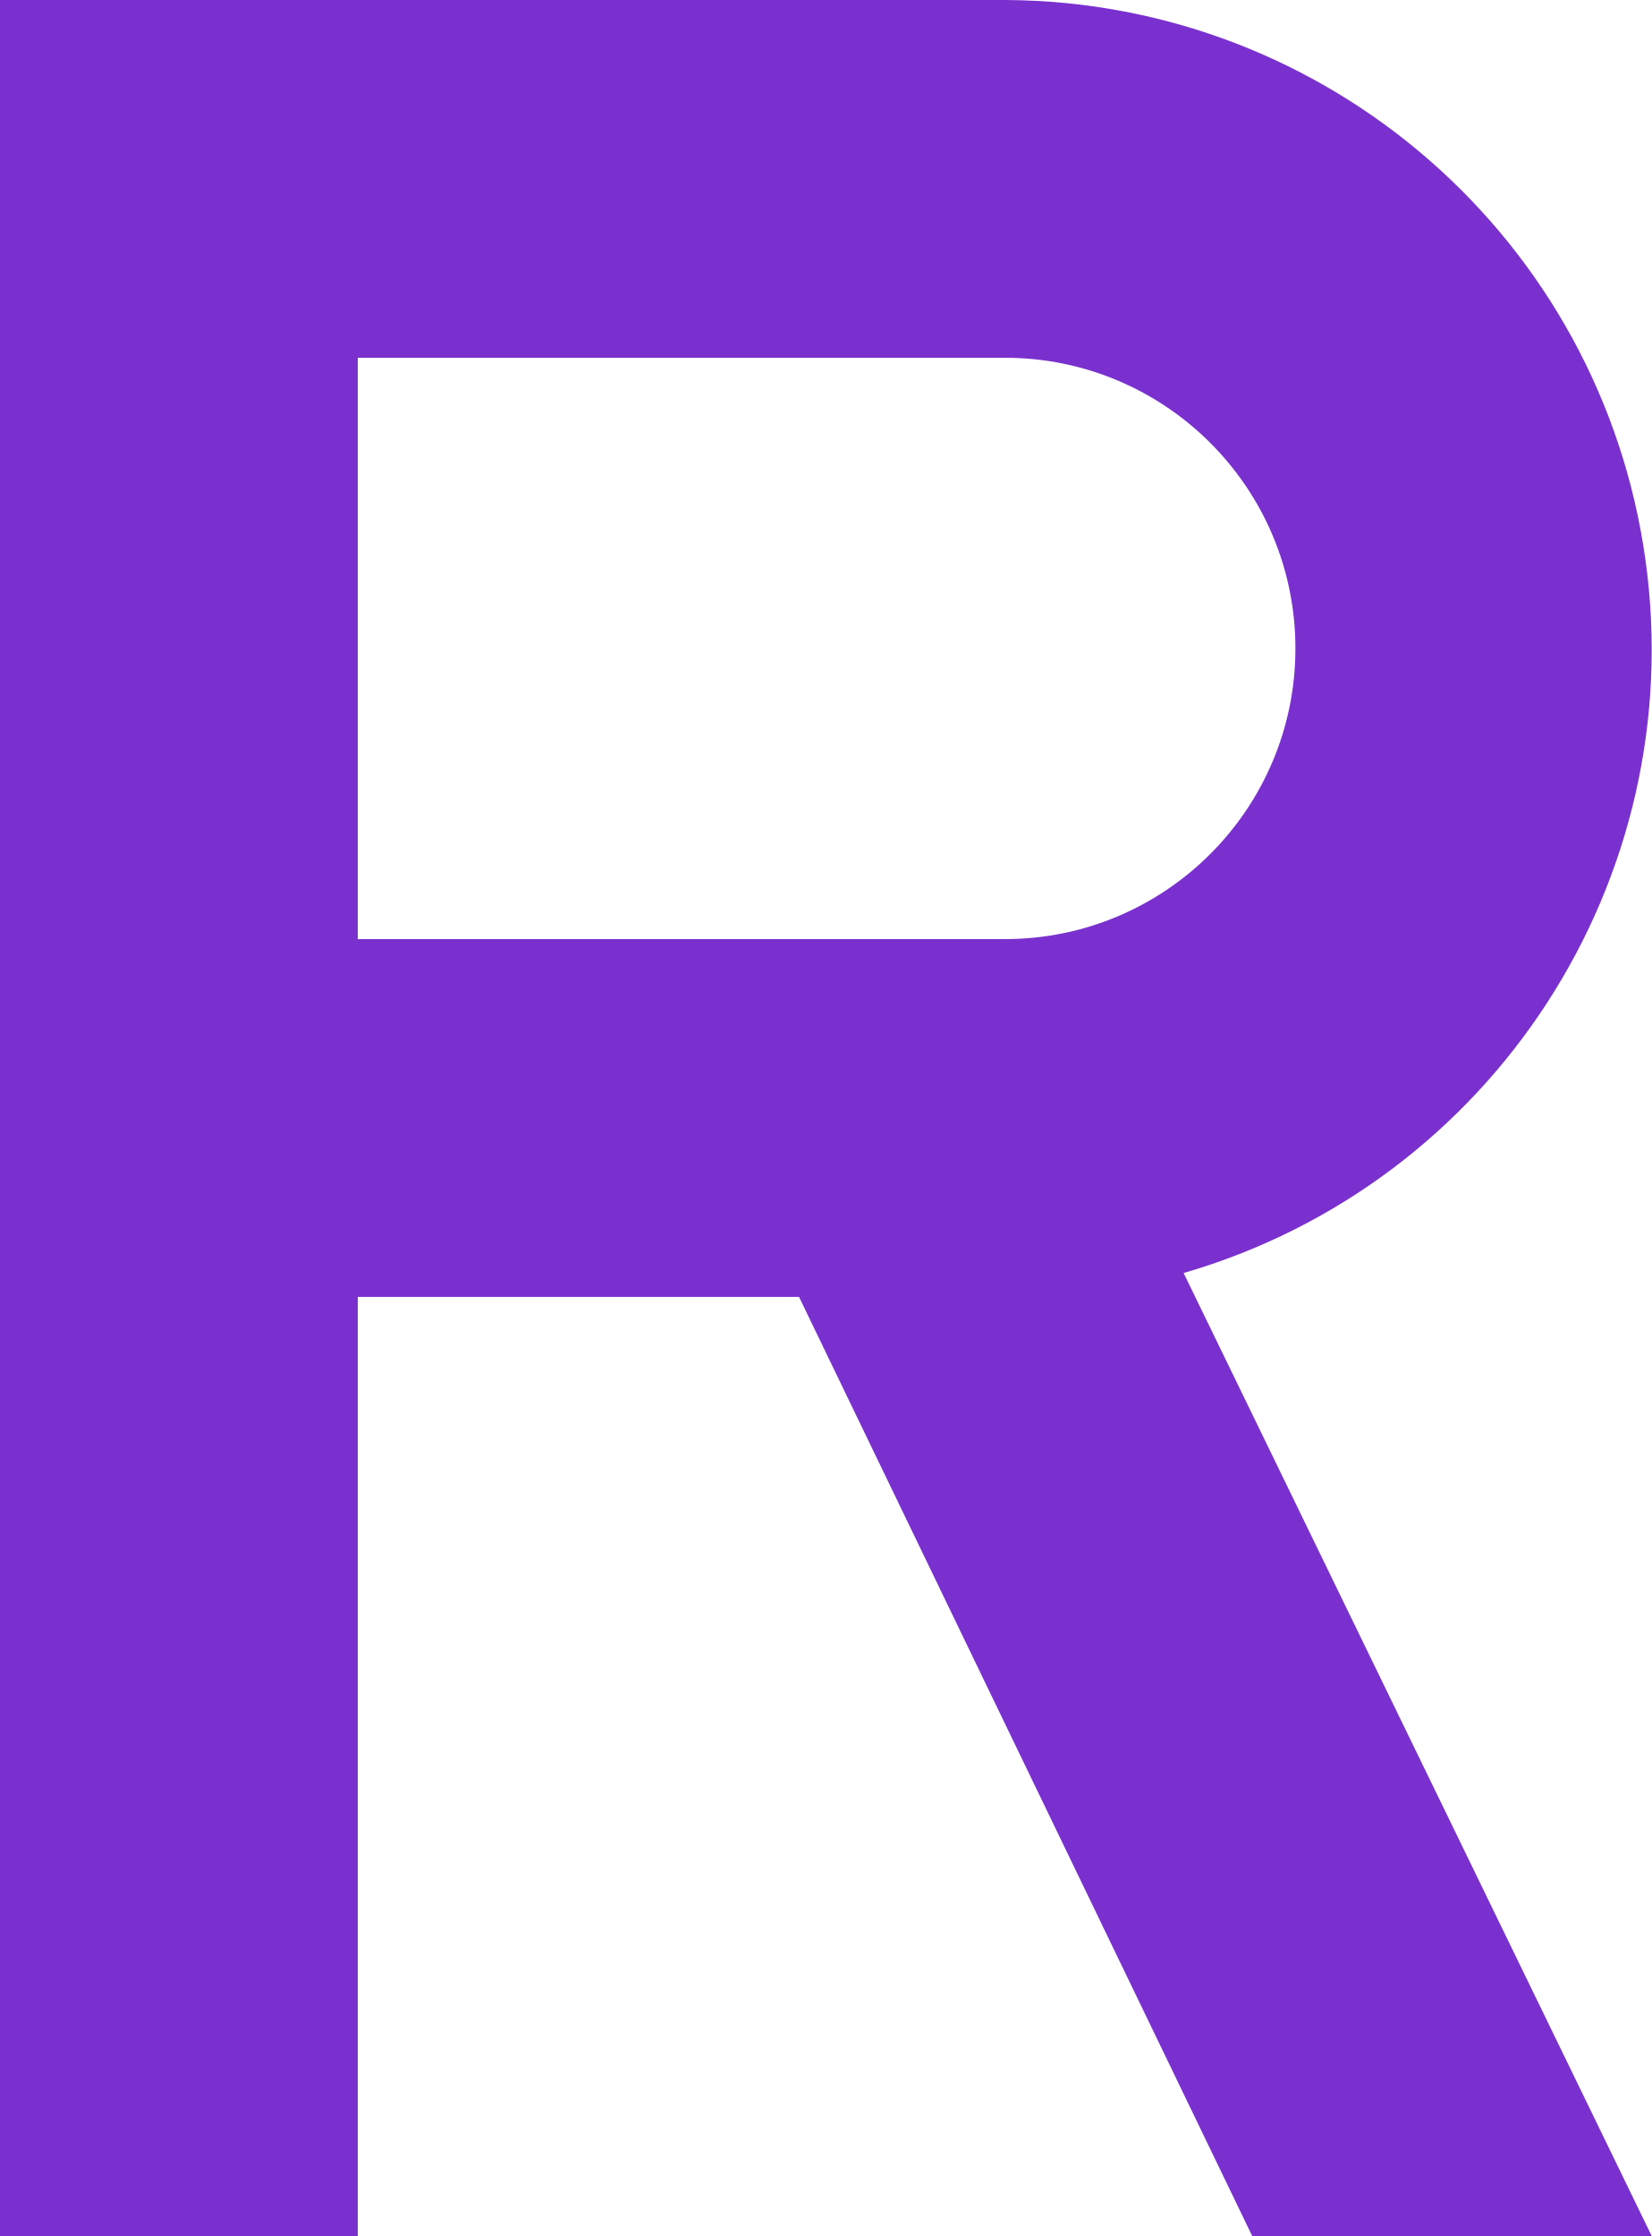
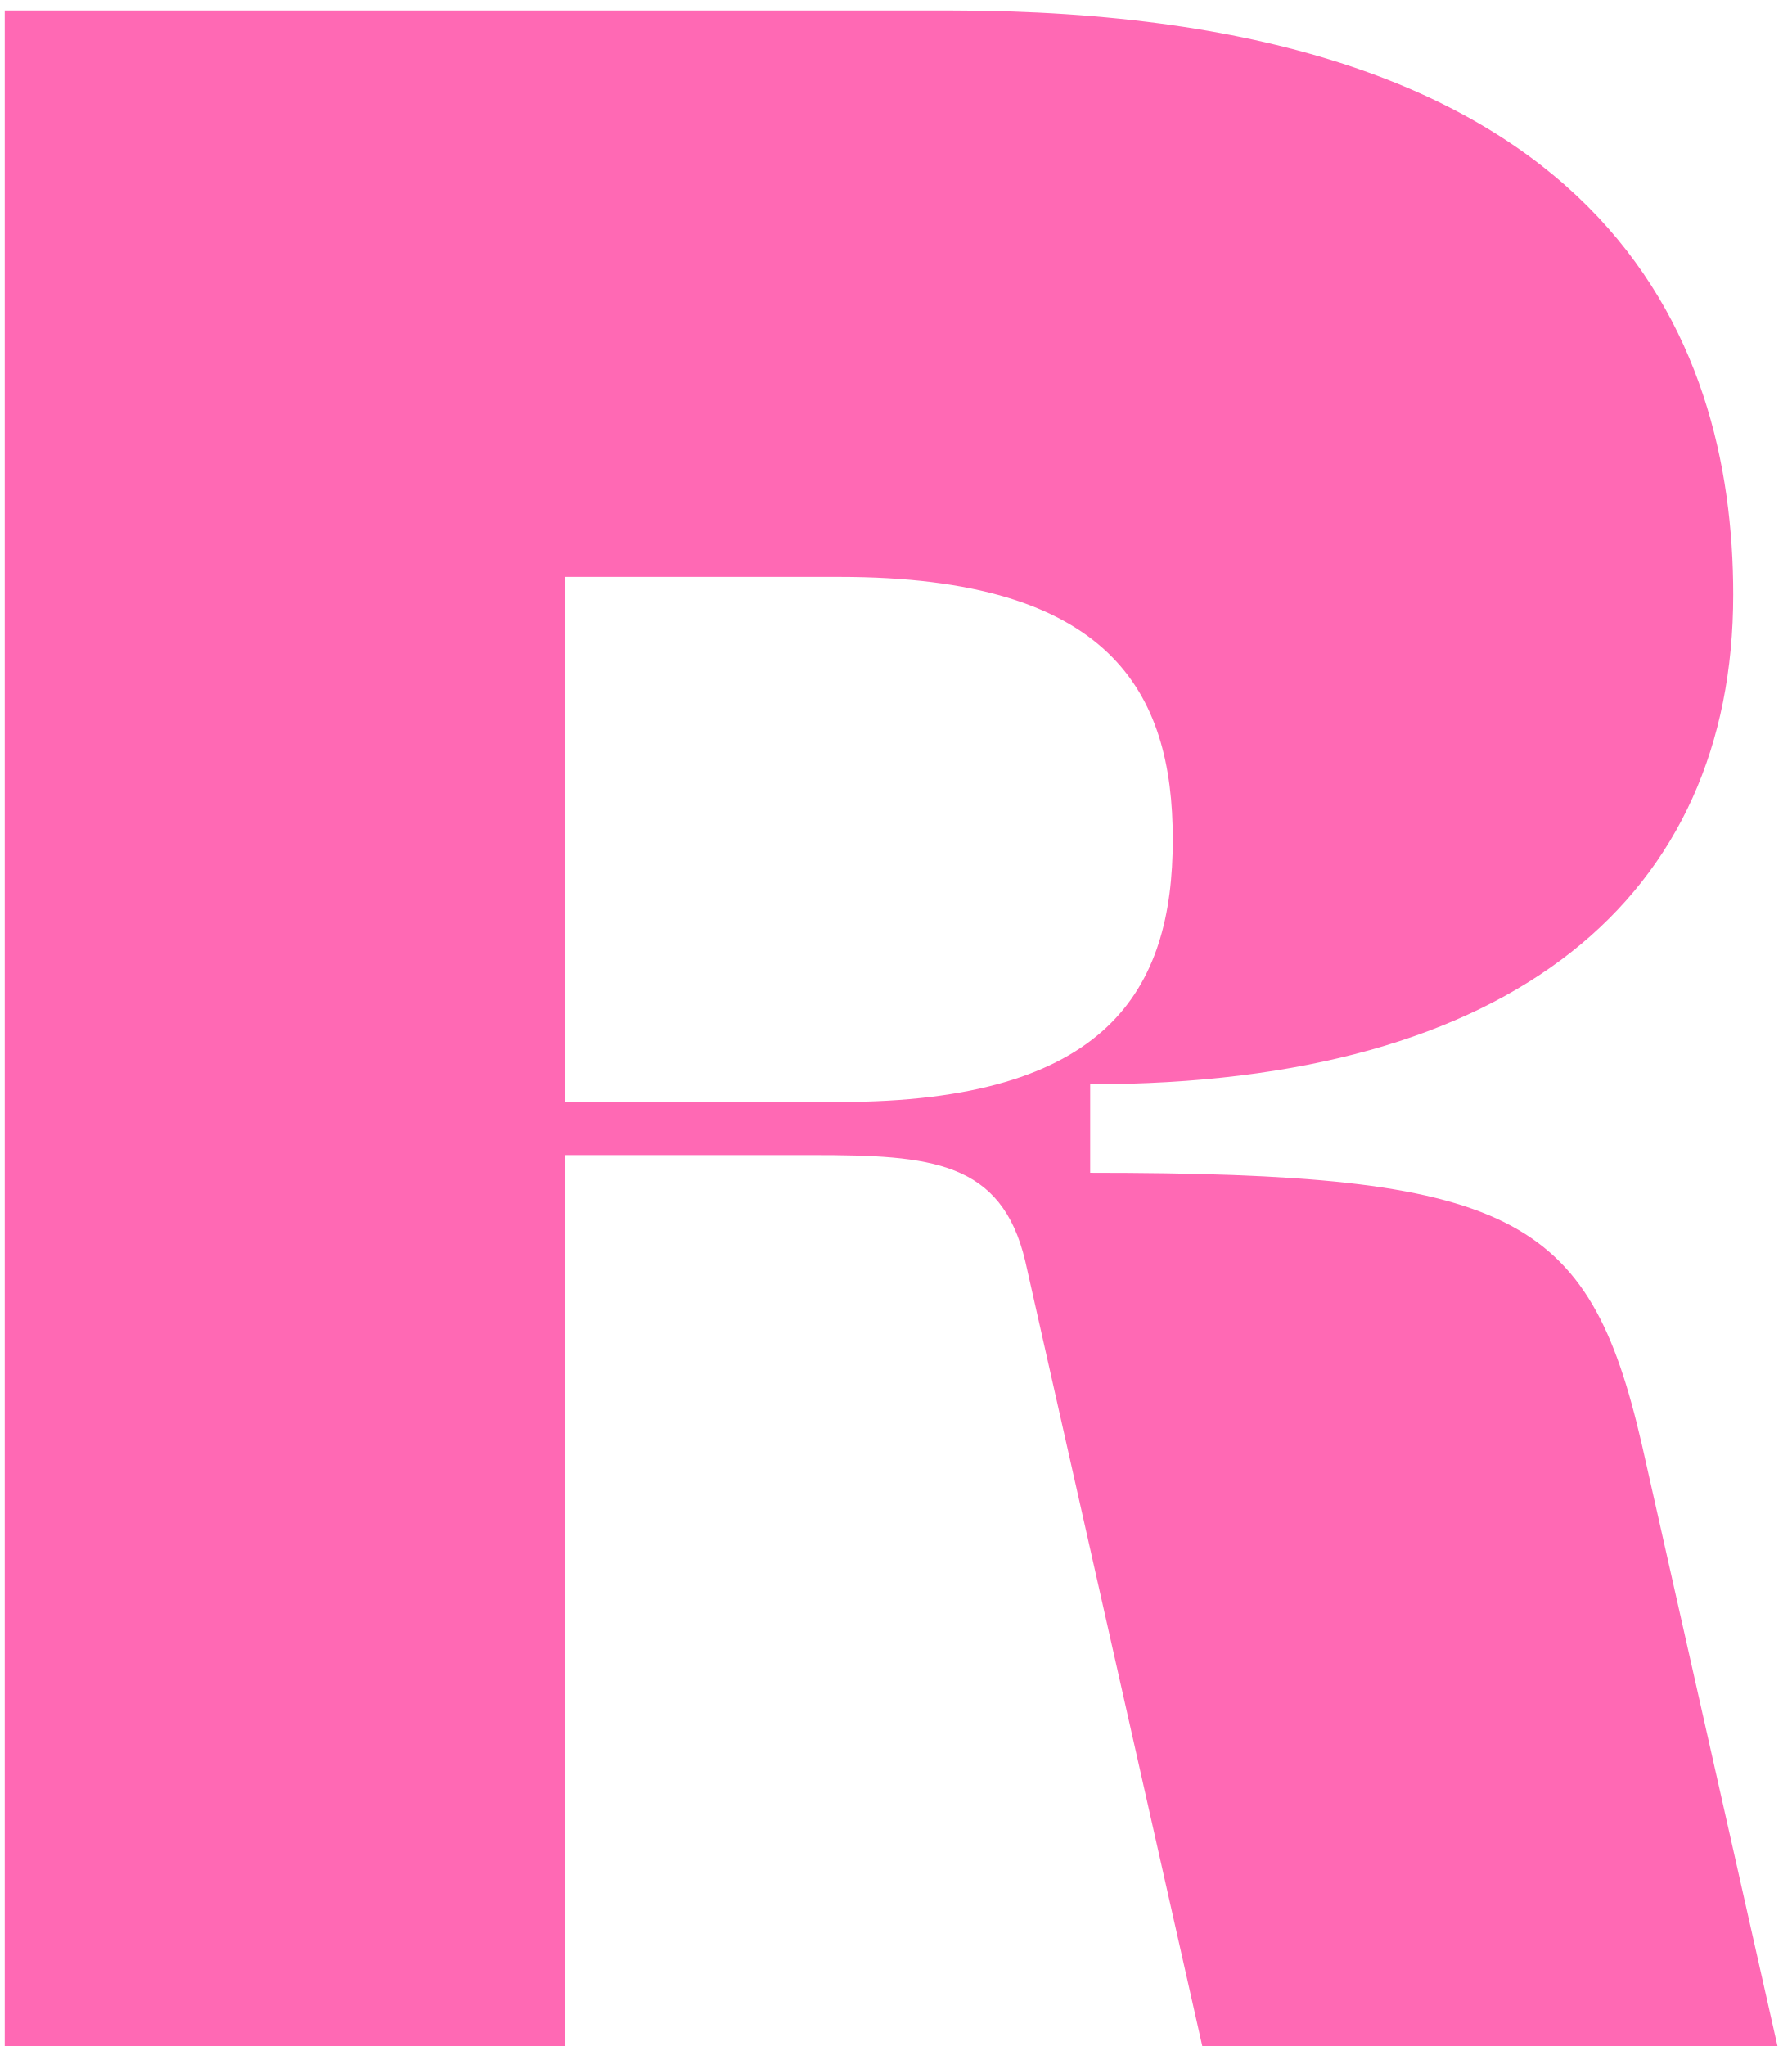
- <svg xmlns="http://www.w3.org/2000/svg" width="88.64" height="120" viewBox="0 0 88.64 120">
-   <g id="Calque_2" data-name="Calque 2">
-     <g id="Calque_1-2" data-name="Calque 1">
-       <path d="M19.2,69.6H42.88L67.2,120H88.64L63.52,68.32A34.854,34.854,0,0,0,53.984,0H0V120H19.2Zm0-50.4H53.92a15.6,15.6,0,0,1,0,31.2H19.2Z" fill="#7a30cf" />
-     </g>
-   </g>
+ <svg xmlns="http://www.w3.org/2000/svg" width="113" height="129" viewBox="0 0 113 129" fill="none">
+   <path d="M35.64 129H0.3V0.66H59.82C101.298 0.66 109.296 21.306 109.296 37.488C109.296 56.46 95.532 68.364 68.748 68.364V73.944C95.346 73.944 100.182 76.548 103.53 91.056L112.086 129H75.816L64.656 79.524C63.168 73.2 58.704 72.828 51.264 72.828H35.64V129ZM35.64 36.372V69.48H52.938C69.864 69.48 73.956 62.412 73.956 52.926C73.956 43.626 70.05 36.372 52.938 36.372H35.64Z" fill="#FF69B4" />
</svg>
